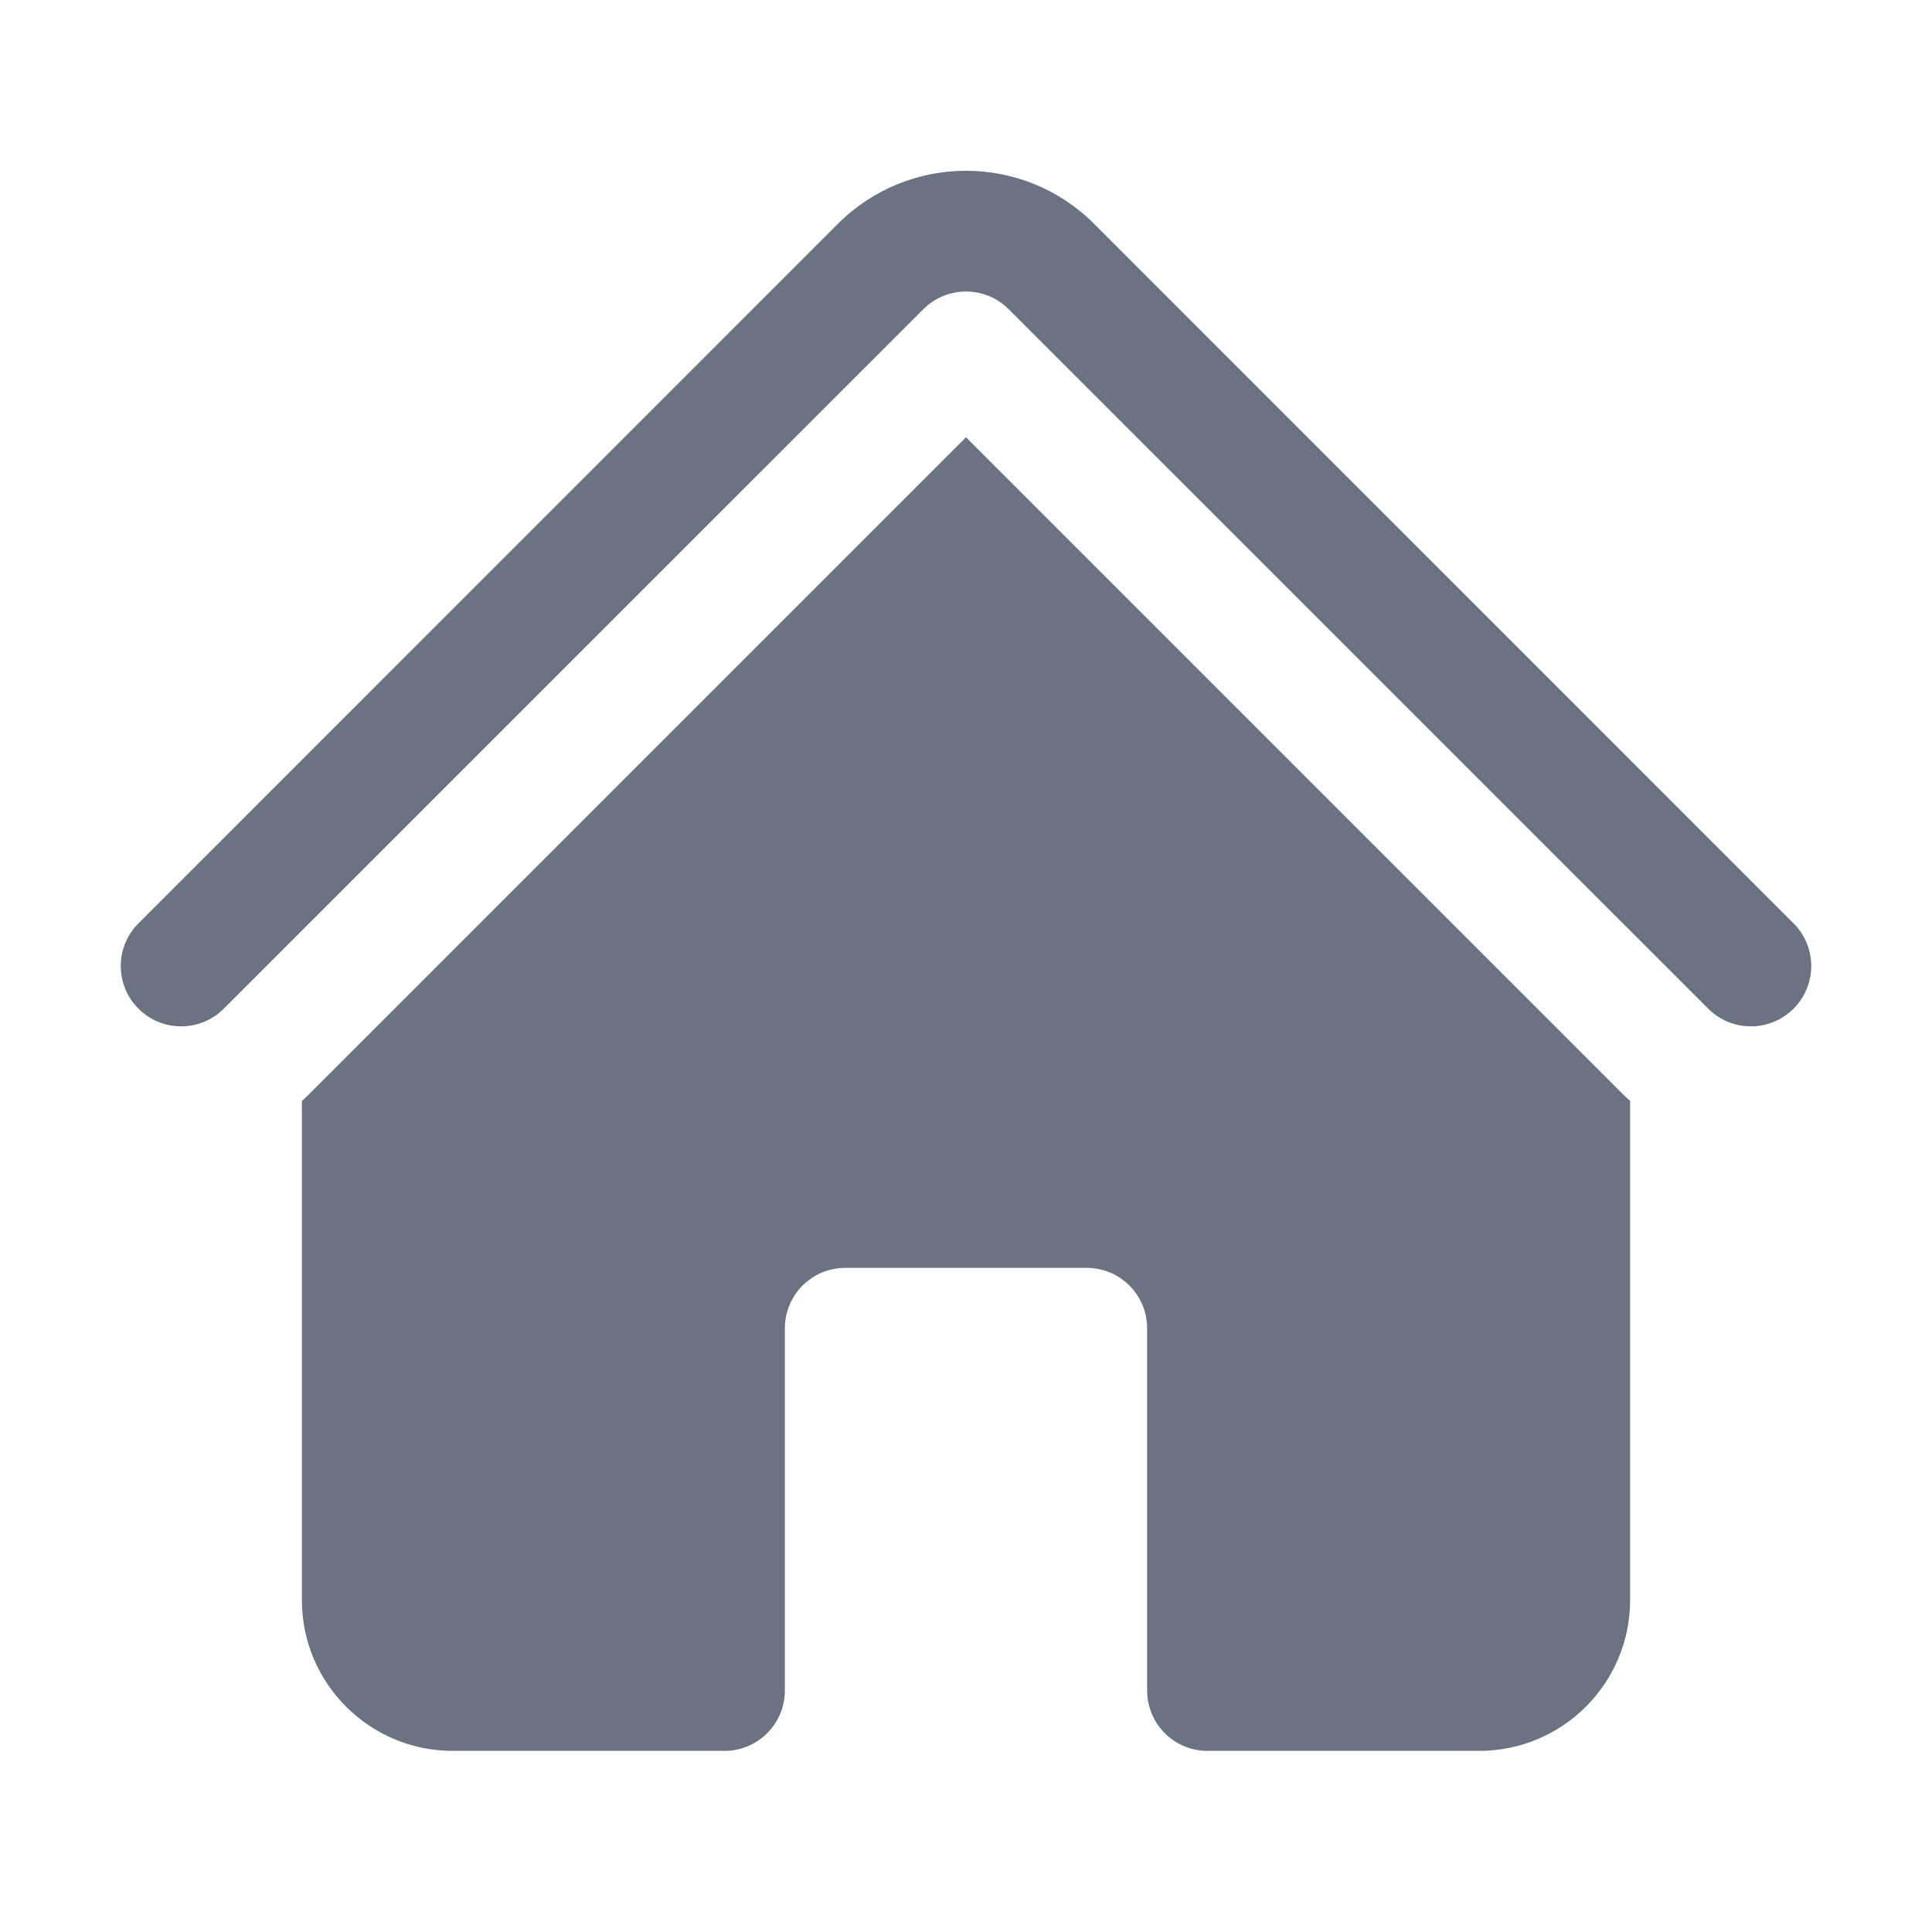
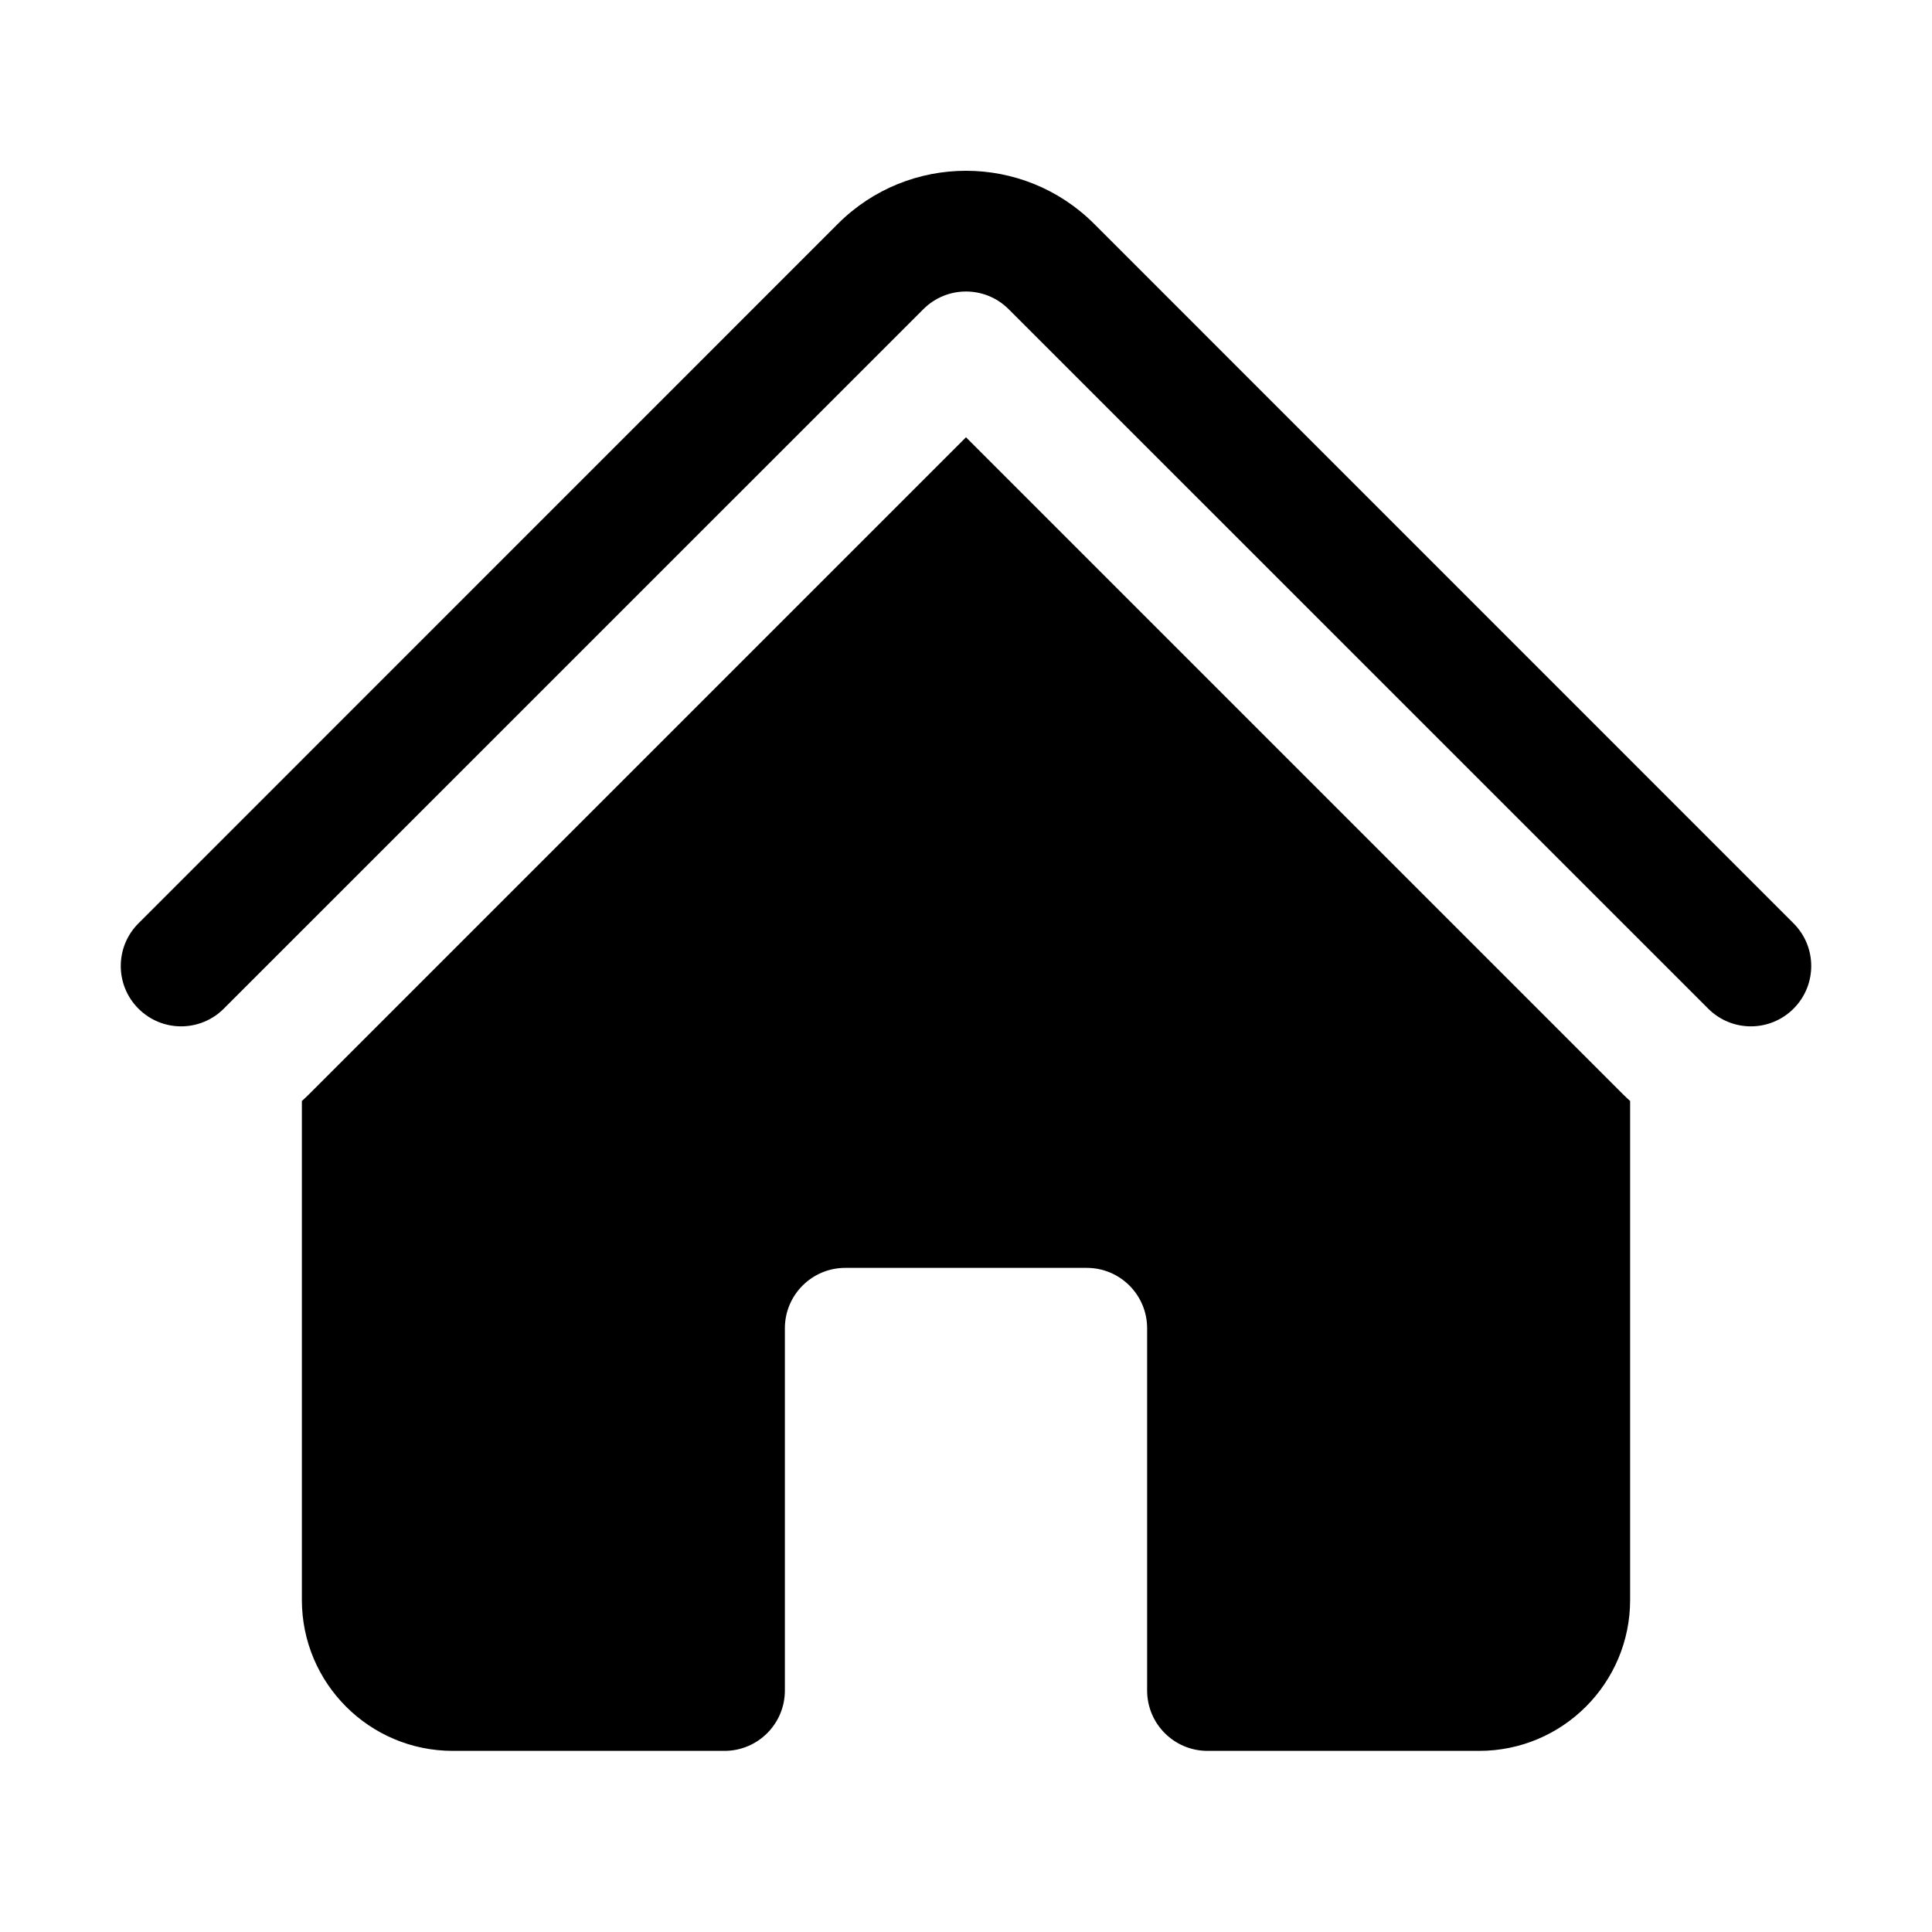
- <svg xmlns="http://www.w3.org/2000/svg" width="24" height="24" viewBox="0 0 24 24" fill="none">
-   <path d="M11.47 3.841C11.763 3.548 12.237 3.548 12.53 3.841L21.22 12.53C21.513 12.823 21.987 12.823 22.28 12.53C22.573 12.237 22.573 11.763 22.28 11.47L13.591 2.78C12.712 1.902 11.288 1.902 10.409 2.78L1.72 11.47C1.427 11.763 1.427 12.237 1.72 12.53C2.013 12.823 2.487 12.823 2.78 12.53L11.47 3.841Z" fill="#6B7280" />
-   <path d="M12 5.432L20.159 13.591C20.189 13.621 20.219 13.649 20.25 13.677V19.875C20.25 20.91 19.41 21.75 18.375 21.75H15C14.586 21.75 14.25 21.414 14.25 21V16.5C14.25 16.086 13.914 15.75 13.5 15.75H10.5C10.086 15.75 9.75 16.086 9.75 16.5V21C9.75 21.414 9.414 21.75 9 21.75H5.625C4.589 21.75 3.75 20.91 3.75 19.875V13.677C3.781 13.649 3.811 13.621 3.841 13.591L12 5.432Z" fill="#6B7280" />
+ <svg xmlns="http://www.w3.org/2000/svg" width="24" height="24" viewBox="0 0 24 24">
+   <path d="M11.47 3.841C11.763 3.548 12.237 3.548 12.53 3.841L21.22 12.53C21.513 12.823 21.987 12.823 22.28 12.53C22.573 12.237 22.573 11.763 22.28 11.47L13.591 2.78C12.712 1.902 11.288 1.902 10.409 2.78L1.72 11.47C1.427 11.763 1.427 12.237 1.72 12.53C2.013 12.823 2.487 12.823 2.78 12.53L11.47 3.841Z" fill="currentColor" />
+   <path d="M12 5.432L20.159 13.591C20.189 13.621 20.219 13.649 20.25 13.677V19.875C20.25 20.91 19.41 21.75 18.375 21.75H15C14.586 21.75 14.25 21.414 14.25 21V16.5C14.25 16.086 13.914 15.75 13.5 15.75H10.5C10.086 15.75 9.75 16.086 9.75 16.5V21C9.75 21.414 9.414 21.75 9 21.75H5.625C4.589 21.75 3.75 20.91 3.75 19.875V13.677C3.781 13.649 3.811 13.621 3.841 13.591L12 5.432Z" fill="currentColor" />
</svg>
